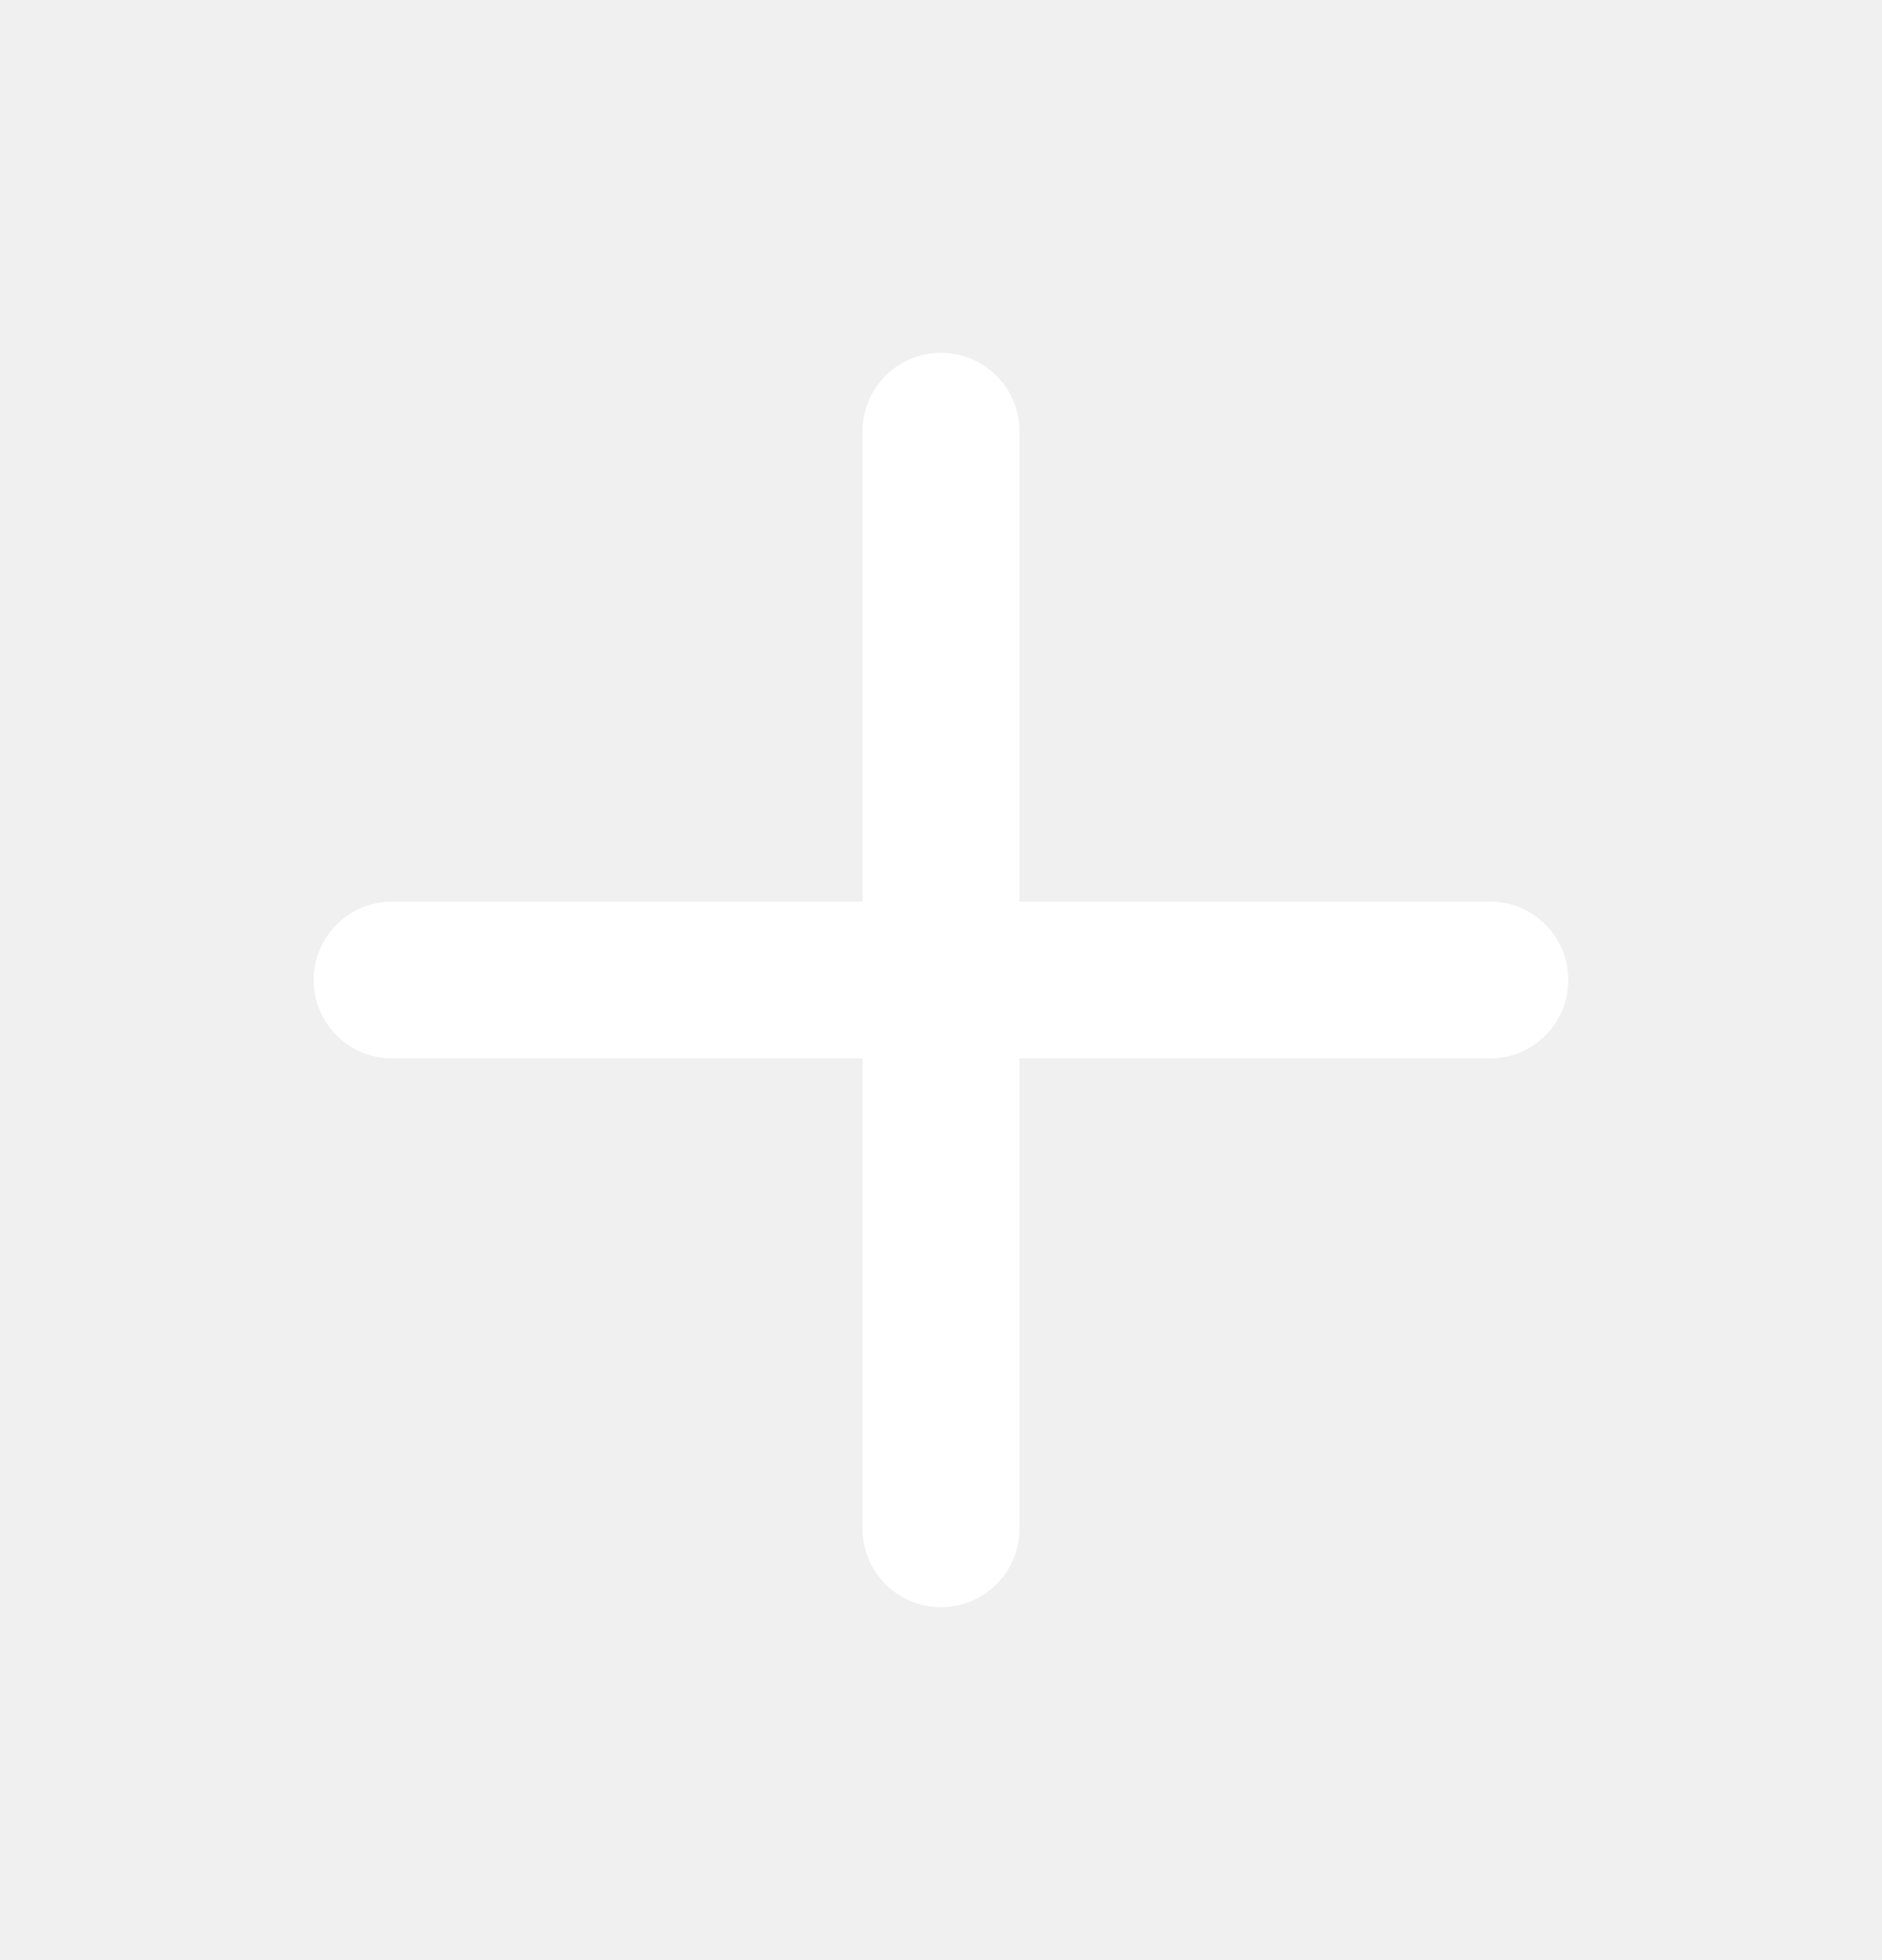
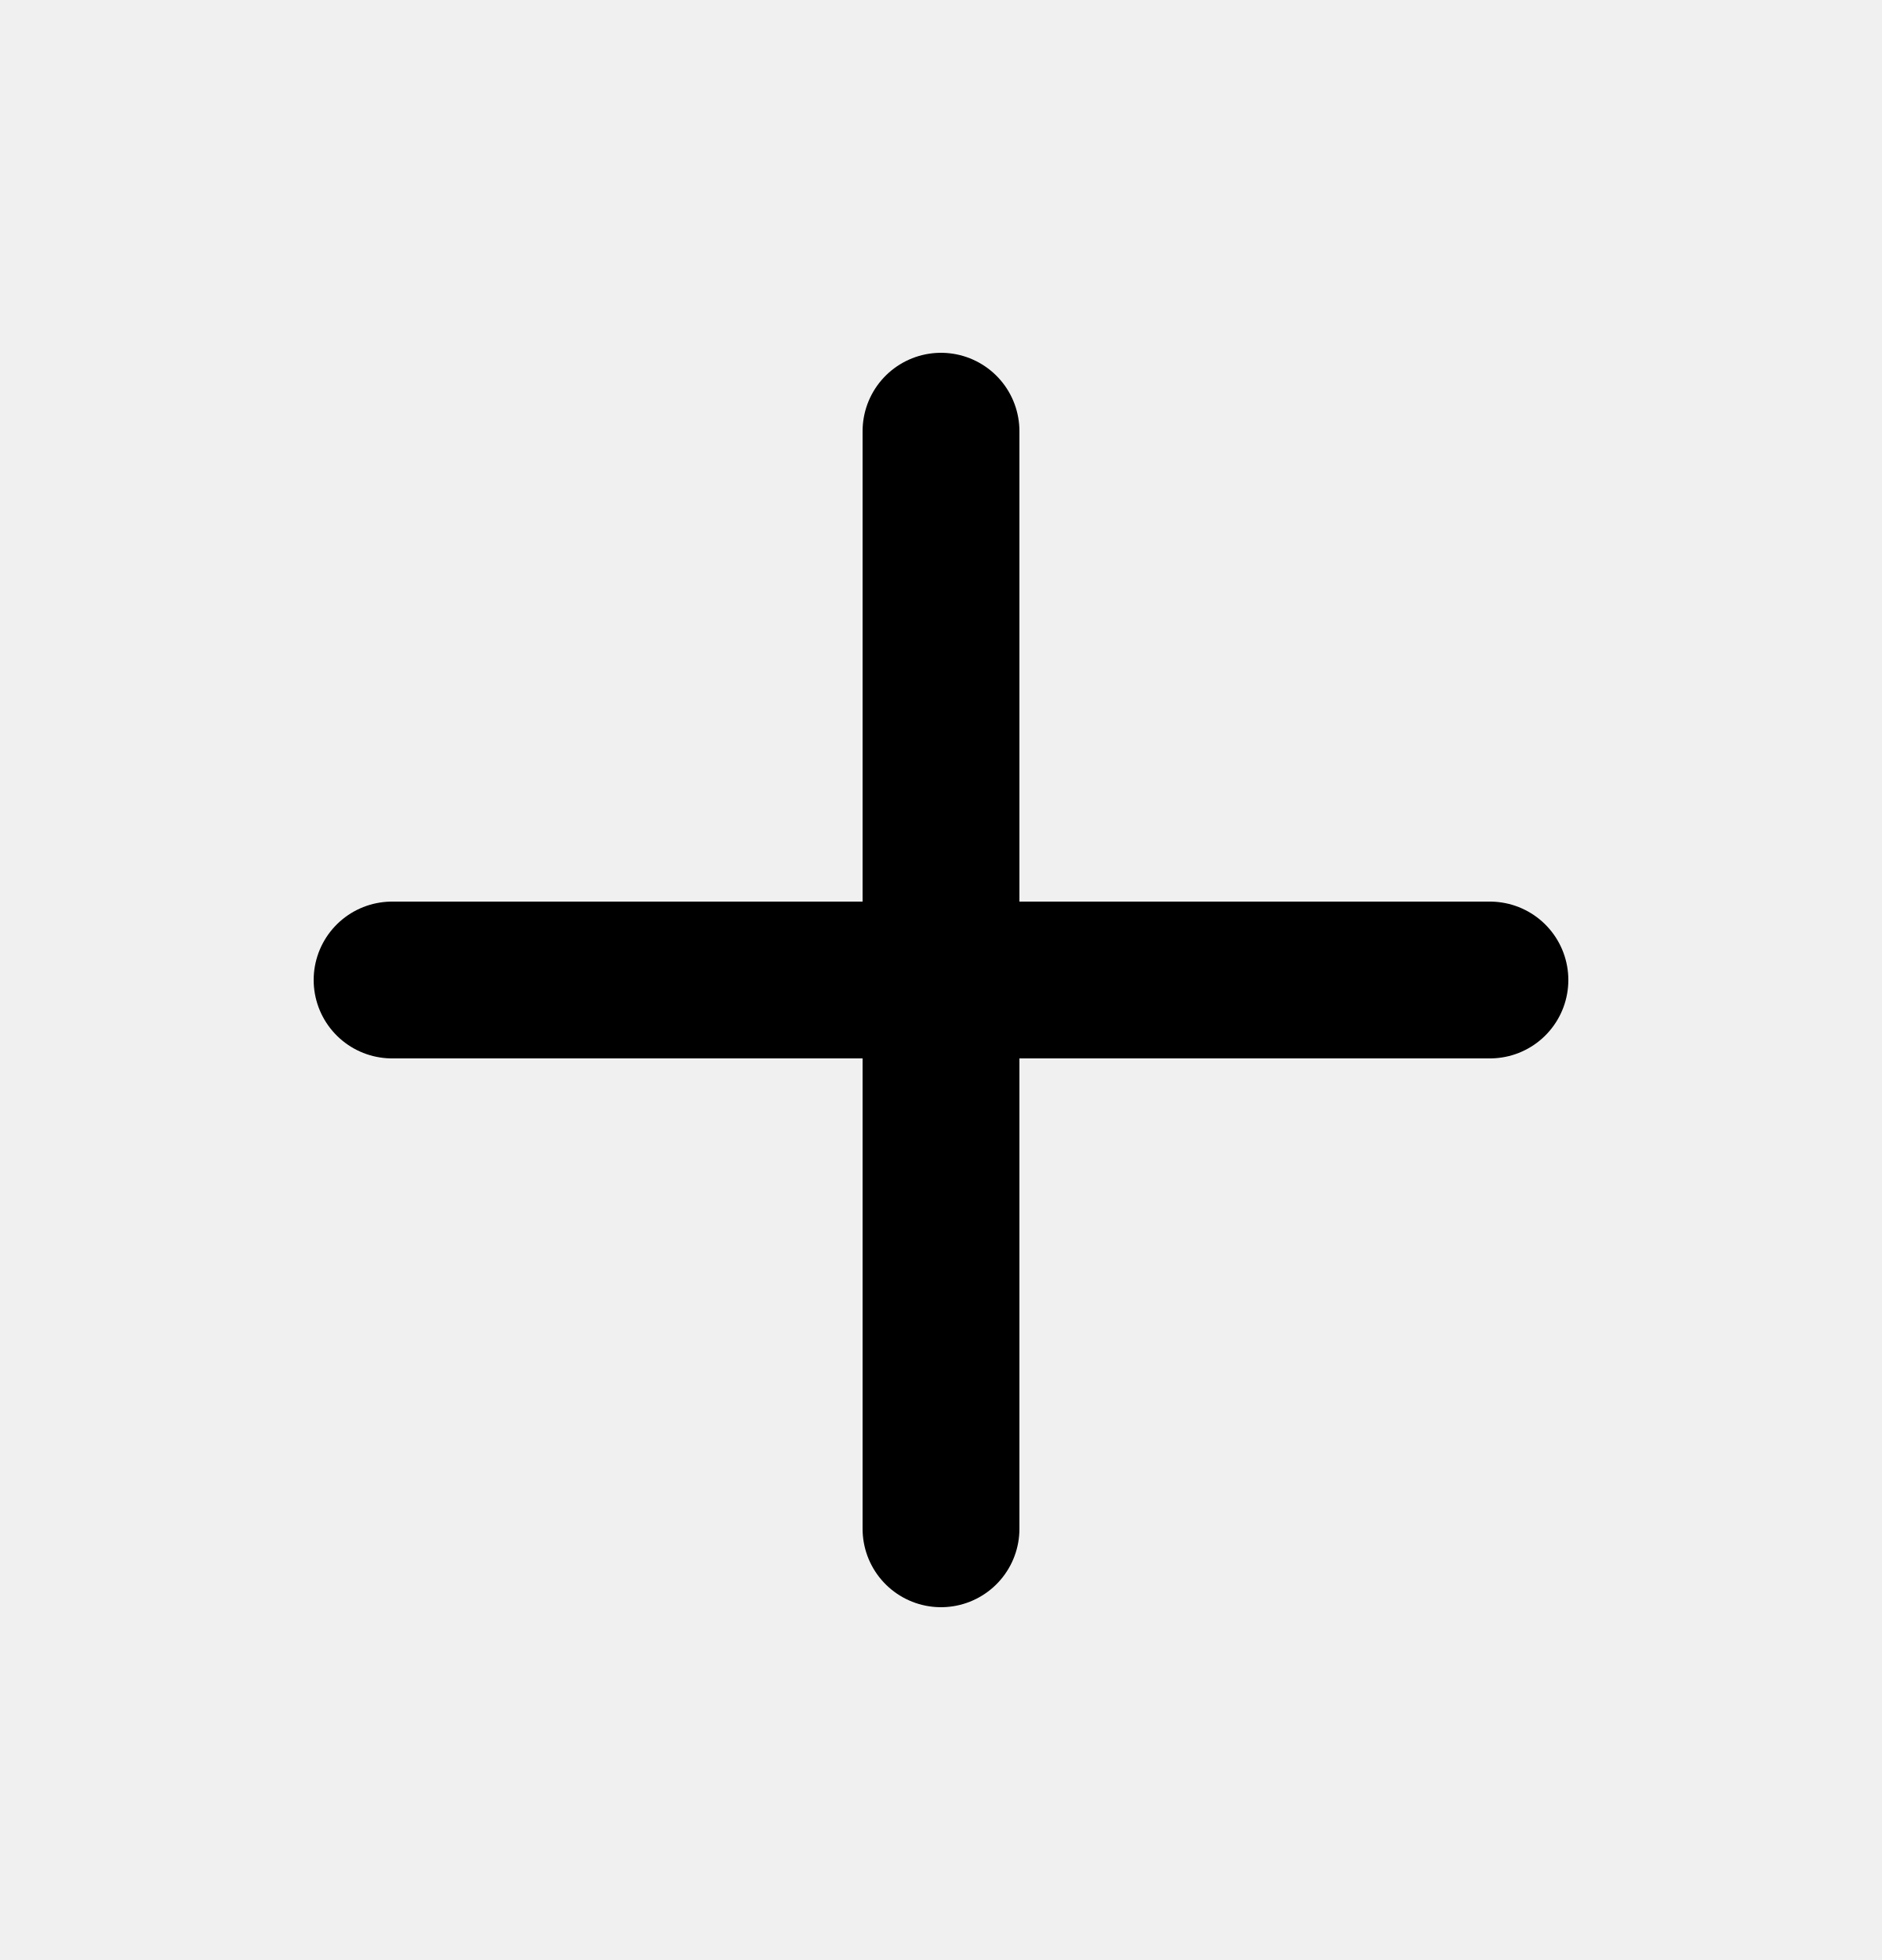
<svg xmlns="http://www.w3.org/2000/svg" width="24" height="25" viewBox="0 0 24 25" fill="none">
  <g id="plus">
-     <path id="Icon" d="M12 5.5V19.5M5 12.5H19" stroke="white" stroke-width="2" stroke-linecap="round" stroke-linejoin="round" />
+     <path id="Icon" d="M12 5.5V19.5M5 12.5H19" stroke="currentColor" stroke-width="2" stroke-linecap="round" stroke-linejoin="round" />
  </g>
</svg>
